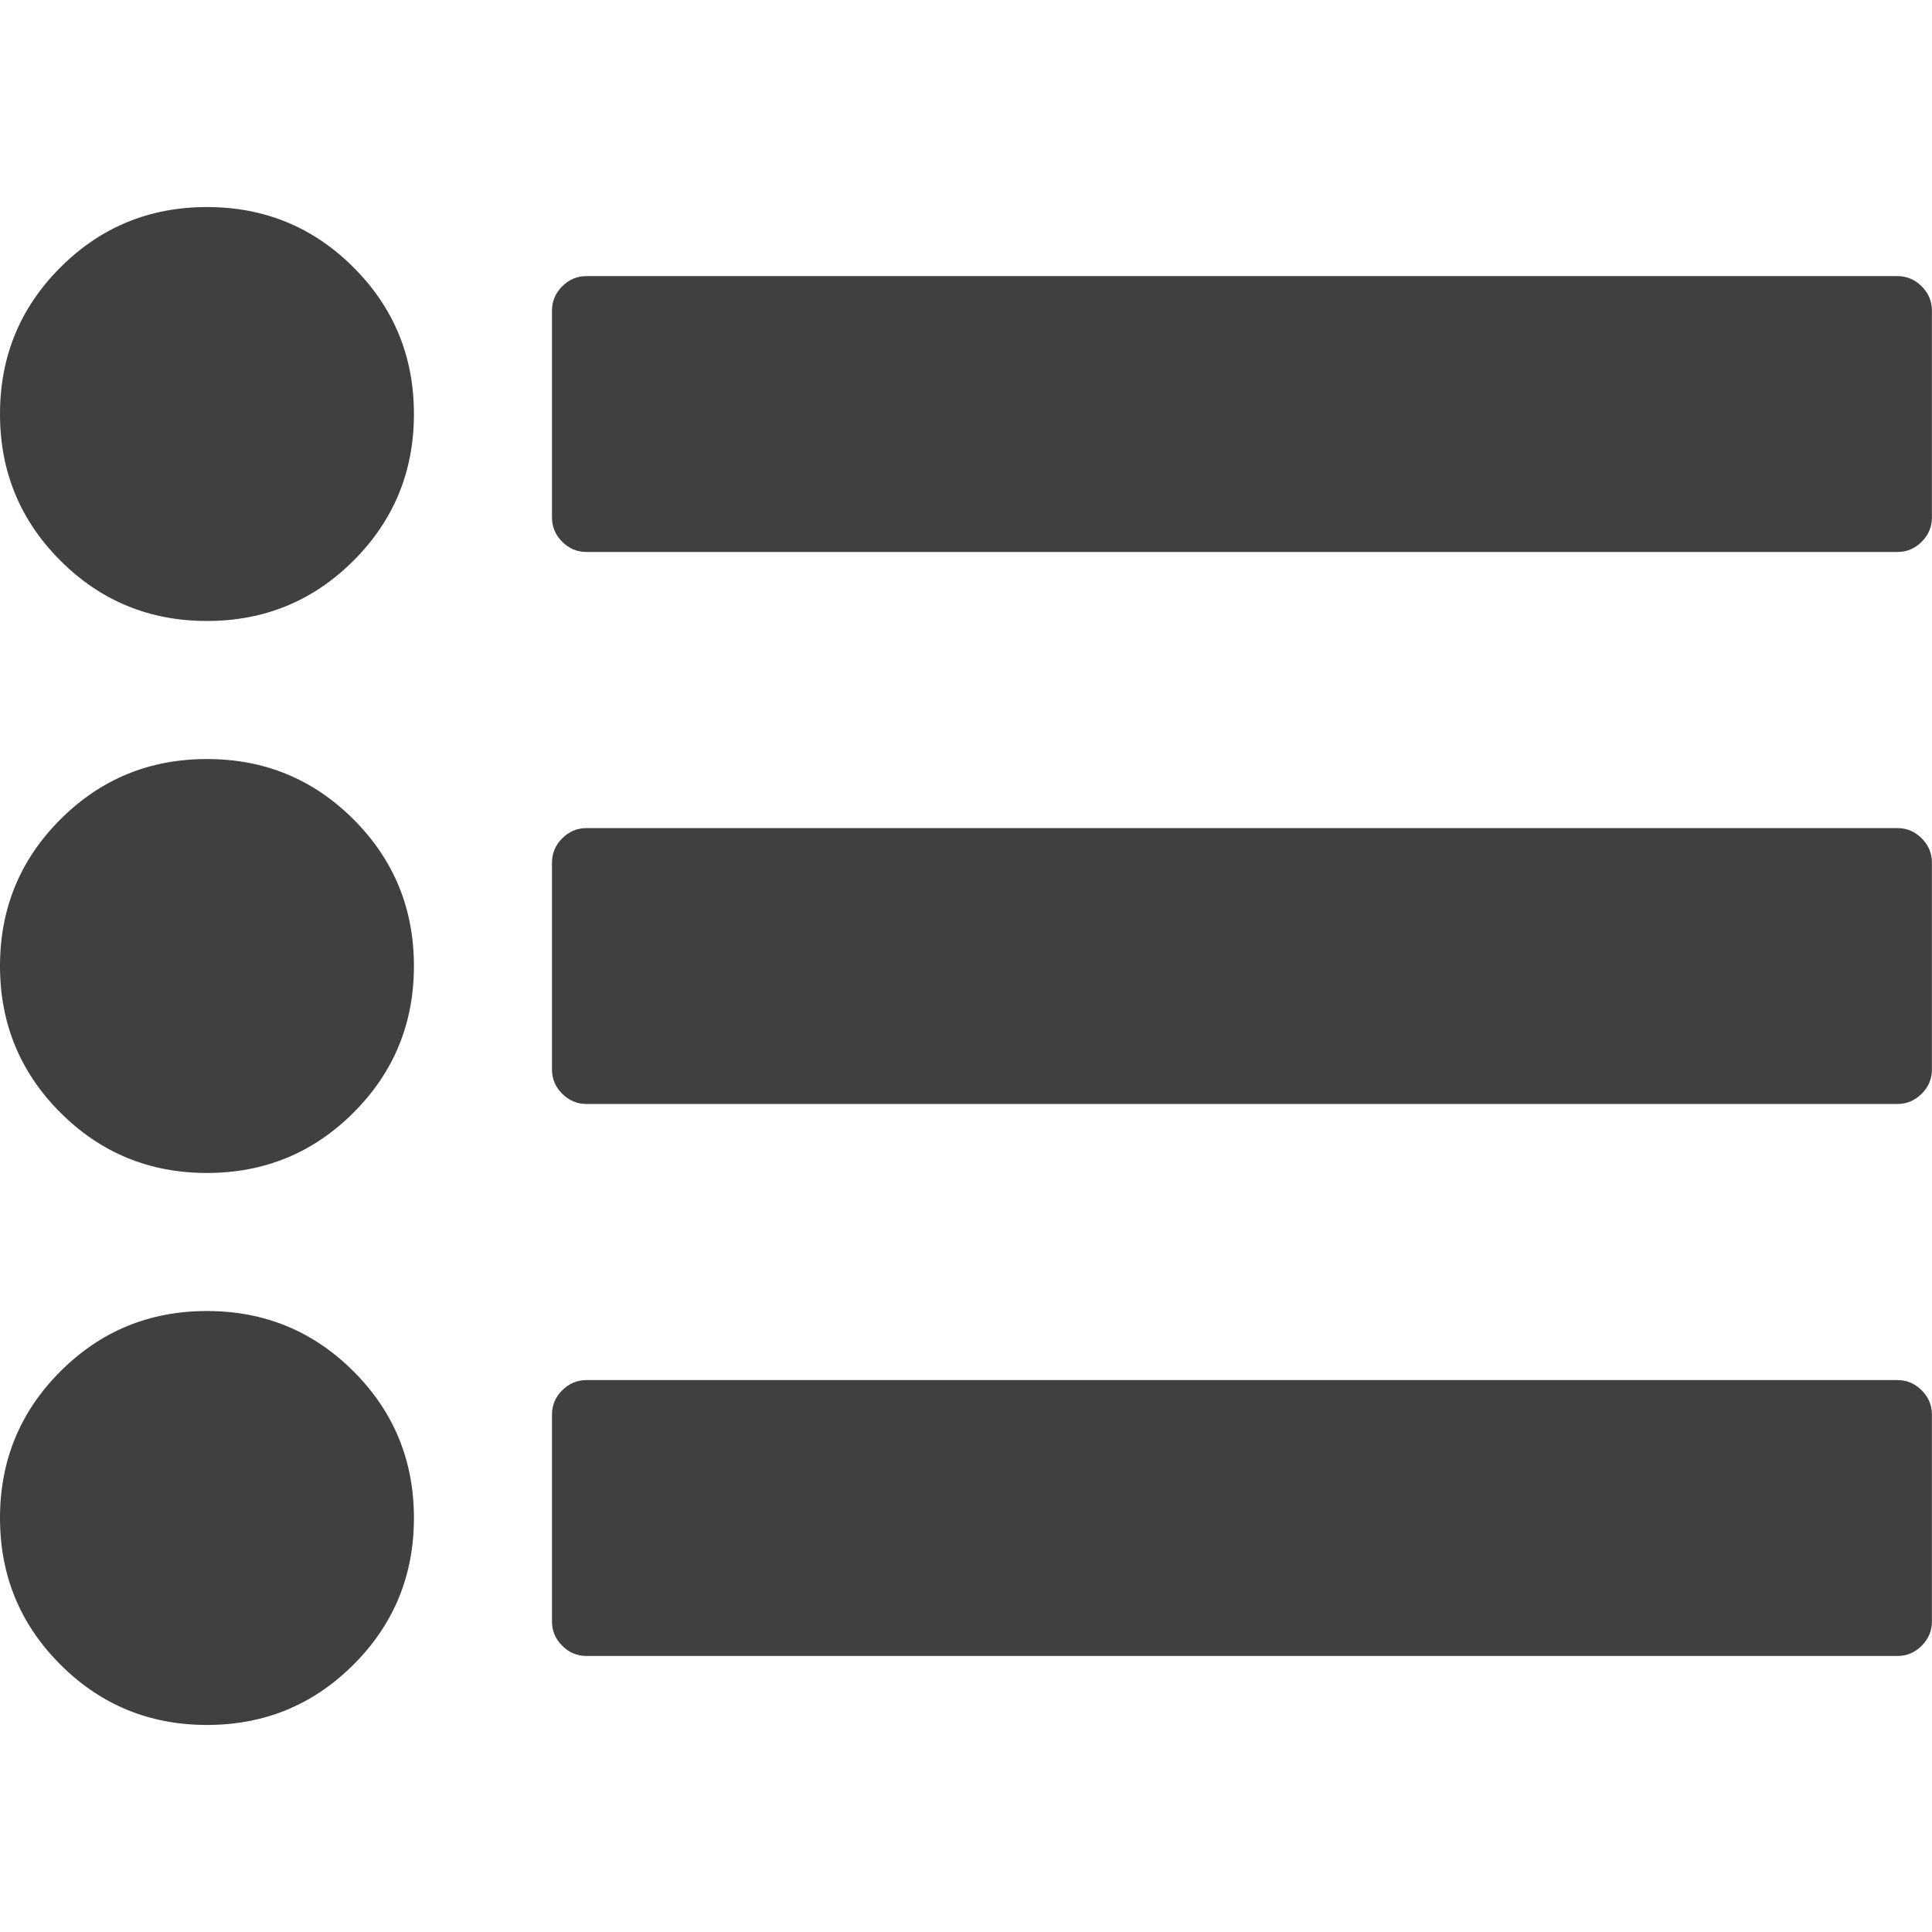
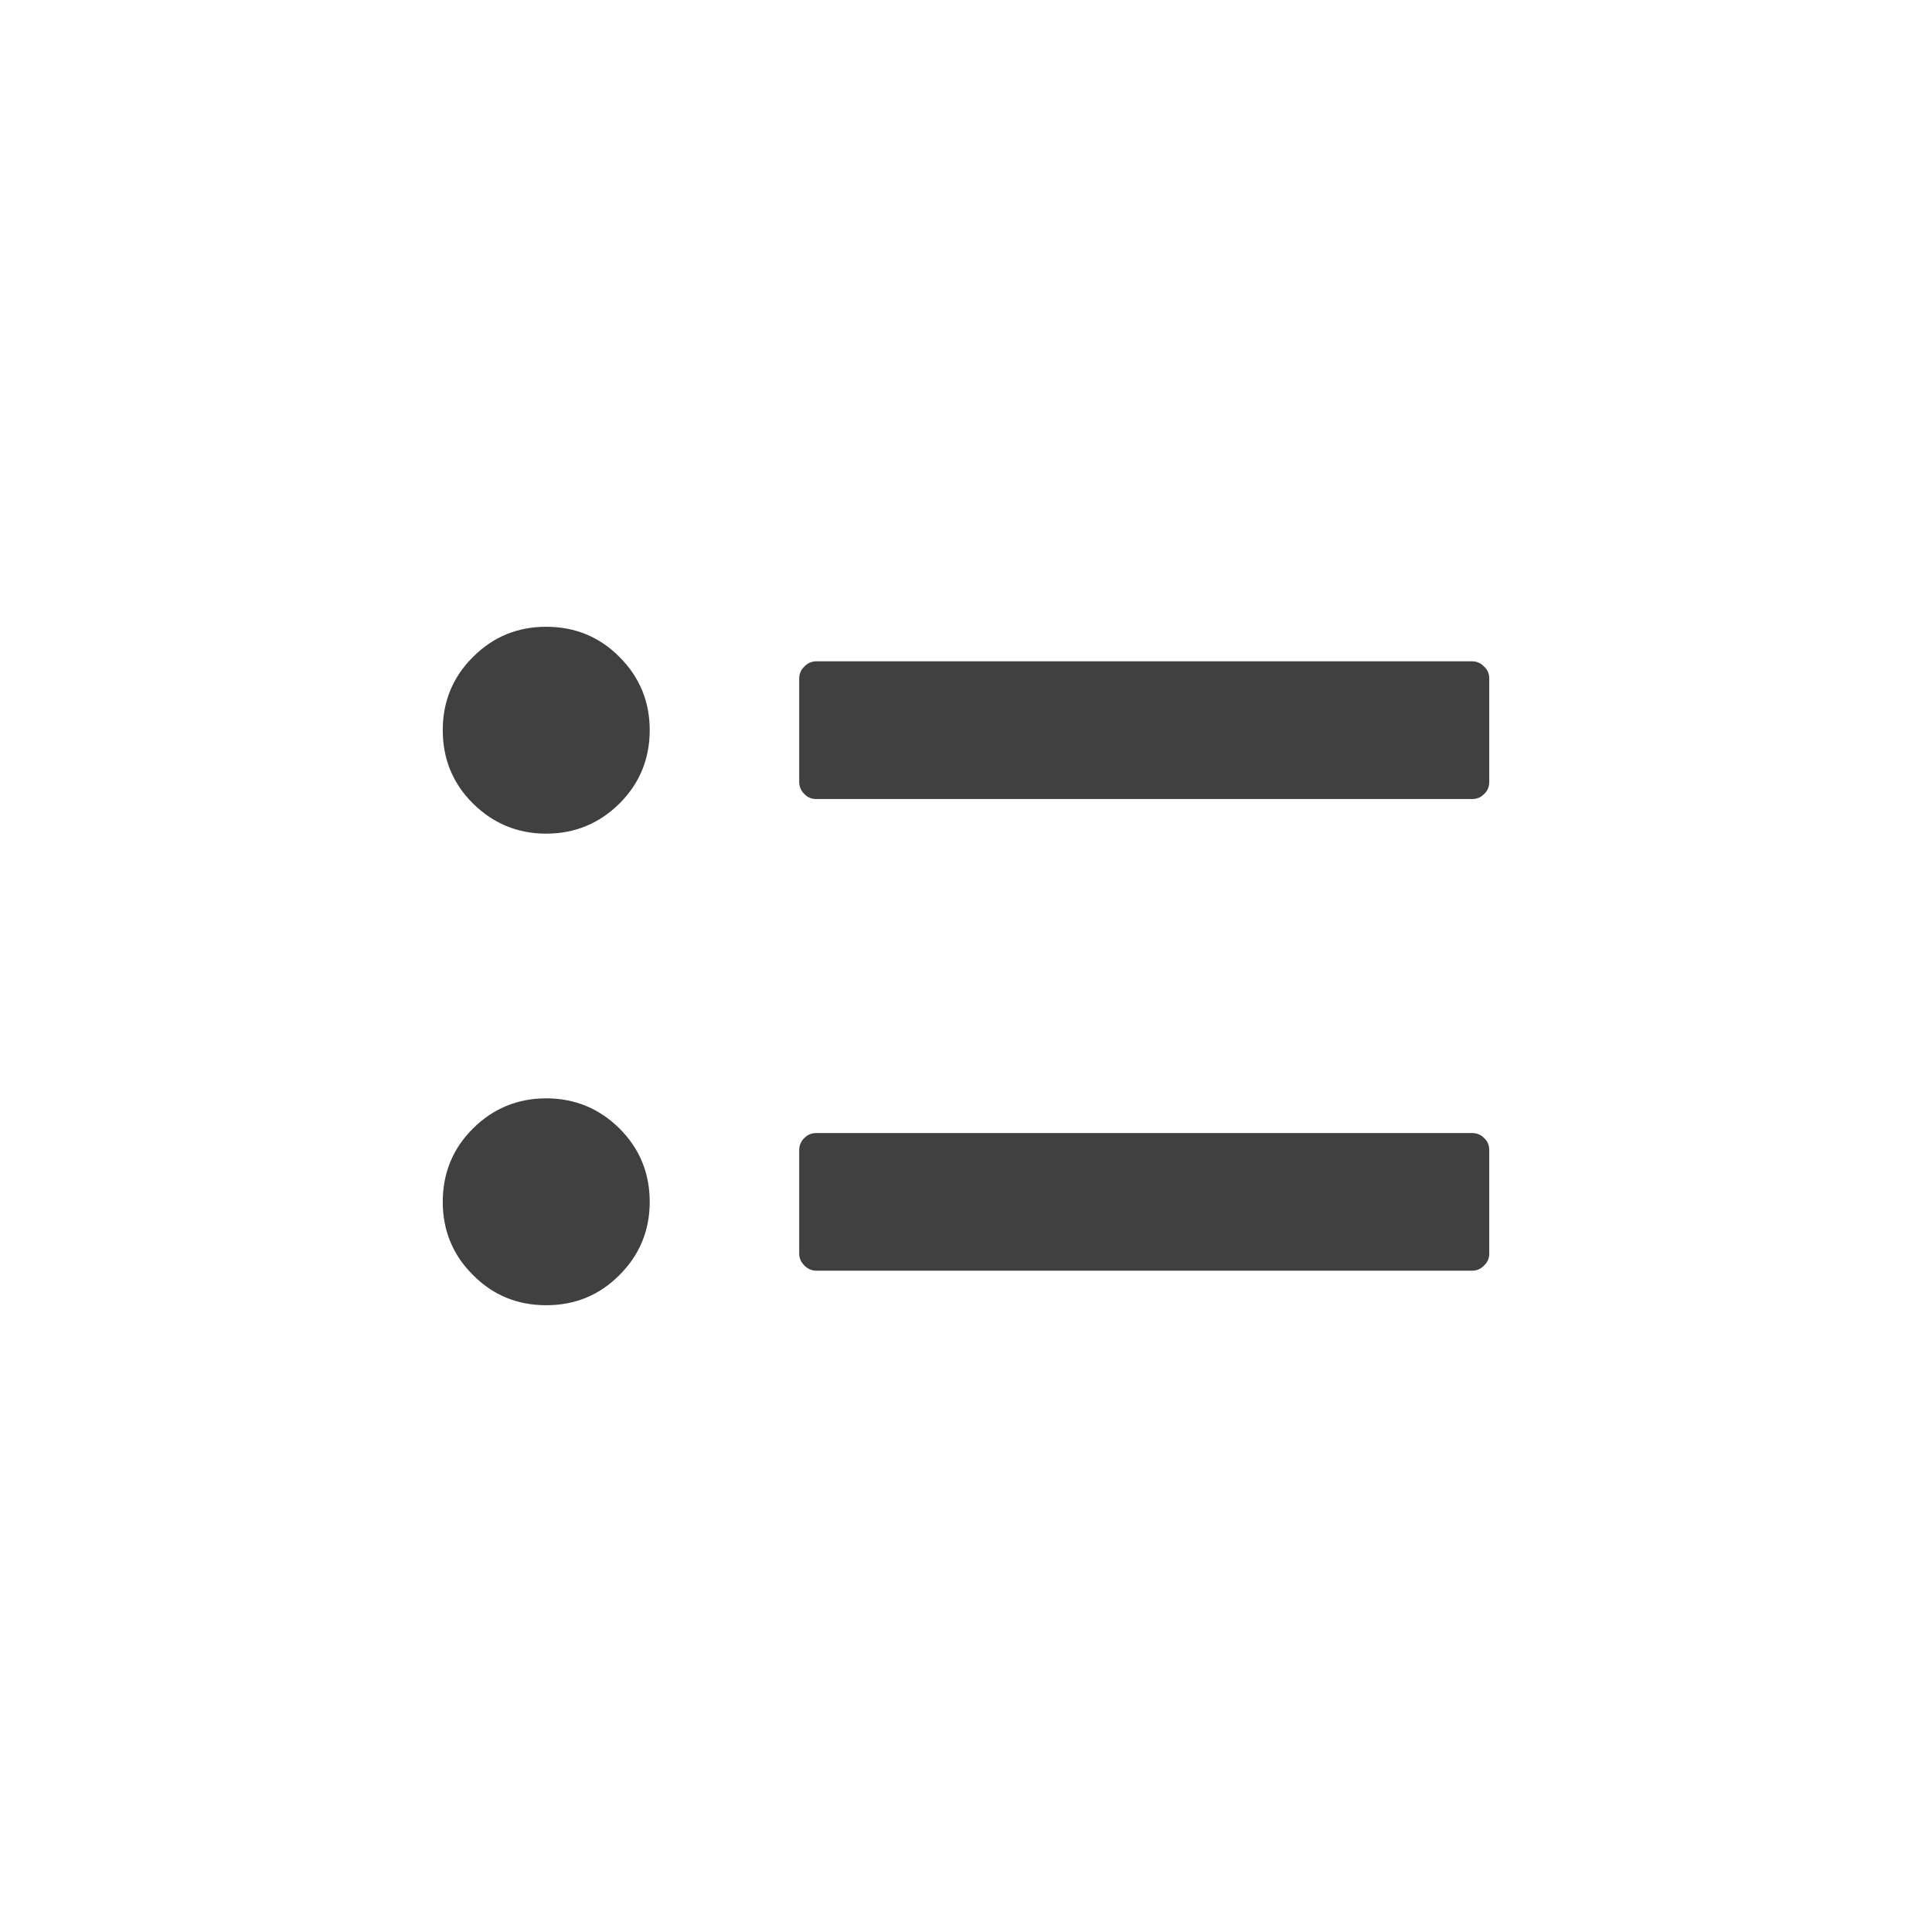
- <svg xmlns="http://www.w3.org/2000/svg" version="1.1" width="24" height="24" viewBox="0 0 24 24">
+ <svg xmlns="http://www.w3.org/2000/svg" version="1.1" id="Layer_1" x="0px" y="0px" width="24px" height="24px" viewBox="-305.5 396.5 24 24" enable-background="new -305.5 396.5 24 24" xml:space="preserve">
  <g>
-     <line stroke-width="1" x1="" y1="" x2="" y2="" stroke="#449FDB" opacity="" />
+     <line fill="none" stroke="#449FDB" x1="0" y1="0" x2="0" y2="0" />
  </g>
-   <path d="M0 18.857q0-1.071 0.75-1.821t1.821-0.75 1.821 0.75 0.75 1.821-0.75 1.821-1.821 0.75-1.821-0.75-0.75-1.821zM0 12q0-1.071 0.75-1.821t1.821-0.75 1.821 0.75 0.75 1.821-0.75 1.821-1.821 0.75-1.821-0.75-0.75-1.821zM0 5.143q0-1.071 0.75-1.821t1.821-0.75 1.821 0.75 0.75 1.821-0.75 1.821-1.821 0.75-1.821-0.75-0.75-1.821zM6.857 20.143v-2.571q0-0.174 0.127-0.301t0.301-0.127h16.286q0.174 0 0.301 0.127t0.127 0.301v2.571q0 0.174-0.127 0.301t-0.301 0.127h-16.286q-0.174 0-0.301-0.127t-0.127-0.301zM6.857 13.286v-2.571q0-0.174 0.127-0.301t0.301-0.127h16.286q0.174 0 0.301 0.127t0.127 0.301v2.571q0 0.174-0.127 0.301t-0.301 0.127h-16.286q-0.174 0-0.301-0.127t-0.127-0.301zM6.857 6.429v-2.571q0-0.174 0.127-0.301t0.301-0.127h16.286q0.174 0 0.301 0.127t0.127 0.301v2.571q0 0.174-0.127 0.301t-0.301 0.127h-16.286q-0.174 0-0.301-0.127t-0.127-0.301z" fill="#404040" />
+   <path fill="#404040" d="M-300,411.431c0-0.359,0.125-0.663,0.375-0.912c0.25-0.249,0.555-0.375,0.91-0.375  c0.356,0,0.661,0.127,0.911,0.375c0.249,0.249,0.375,0.553,0.375,0.912c0,0.354-0.126,0.659-0.375,0.907  c-0.25,0.253-0.555,0.376-0.911,0.376c-0.355,0-0.66-0.123-0.91-0.376C-299.875,412.09-300,411.785-300,411.431z M-300,405.569  c0-0.354,0.125-0.659,0.375-0.907c0.25-0.252,0.555-0.376,0.91-0.376c0.356,0,0.661,0.123,0.911,0.376  c0.249,0.249,0.375,0.553,0.375,0.907c0,0.359-0.126,0.663-0.375,0.912c-0.25,0.248-0.555,0.375-0.911,0.375  c-0.355,0-0.66-0.127-0.91-0.375C-299.875,406.232-300,405.929-300,405.569z M-295.572,412.074v-1.287  c0-0.058,0.022-0.111,0.064-0.15c0.042-0.044,0.093-0.062,0.151-0.062h8.142c0.059,0,0.109,0.019,0.151,0.062  c0.044,0.039,0.064,0.092,0.064,0.15v1.287c0,0.055-0.02,0.106-0.064,0.146c-0.042,0.045-0.092,0.065-0.151,0.065h-8.142  c-0.058,0-0.109-0.021-0.151-0.065C-295.549,412.181-295.572,412.129-295.572,412.074z M-295.572,406.214v-1.288  c0-0.054,0.022-0.106,0.064-0.146c0.042-0.044,0.093-0.065,0.151-0.065h8.142c0.059,0,0.109,0.021,0.151,0.065  c0.044,0.04,0.064,0.092,0.064,0.146v1.288c0,0.058-0.02,0.11-0.064,0.15c-0.042,0.044-0.092,0.062-0.151,0.062h-8.142  c-0.058,0-0.109-0.018-0.151-0.062C-295.55,406.324-295.572,406.271-295.572,406.214z" />
</svg>
